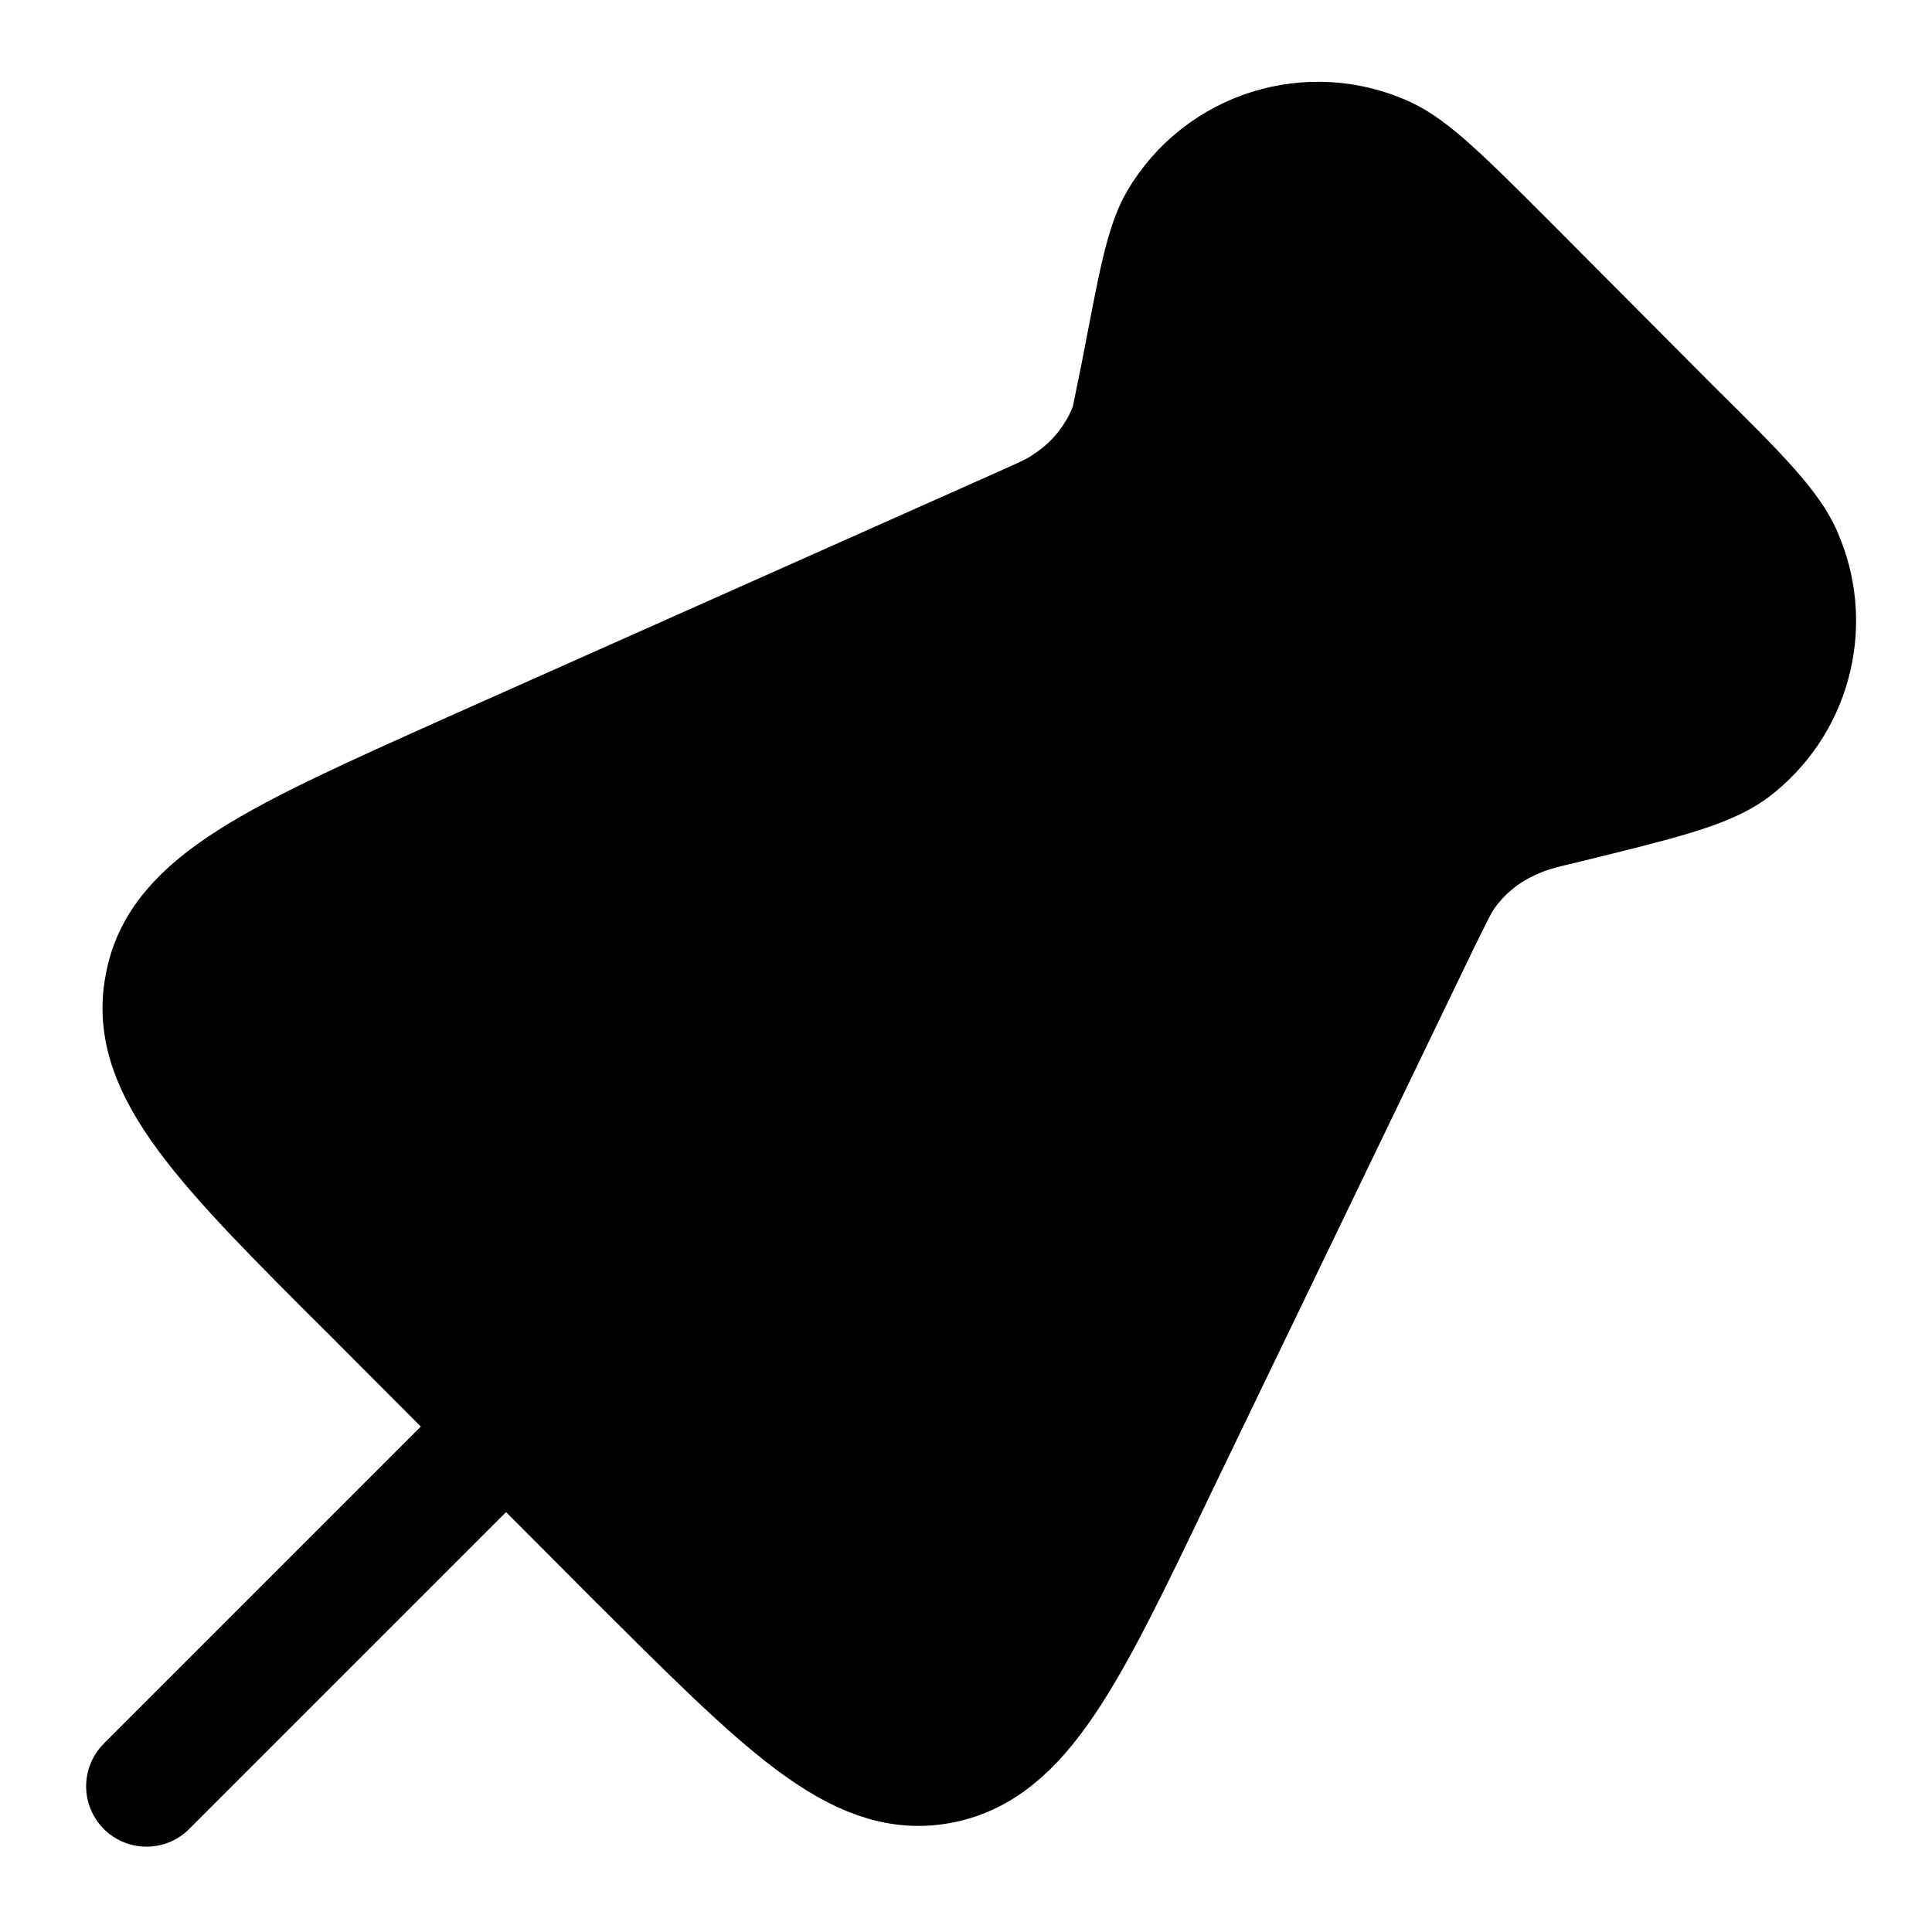
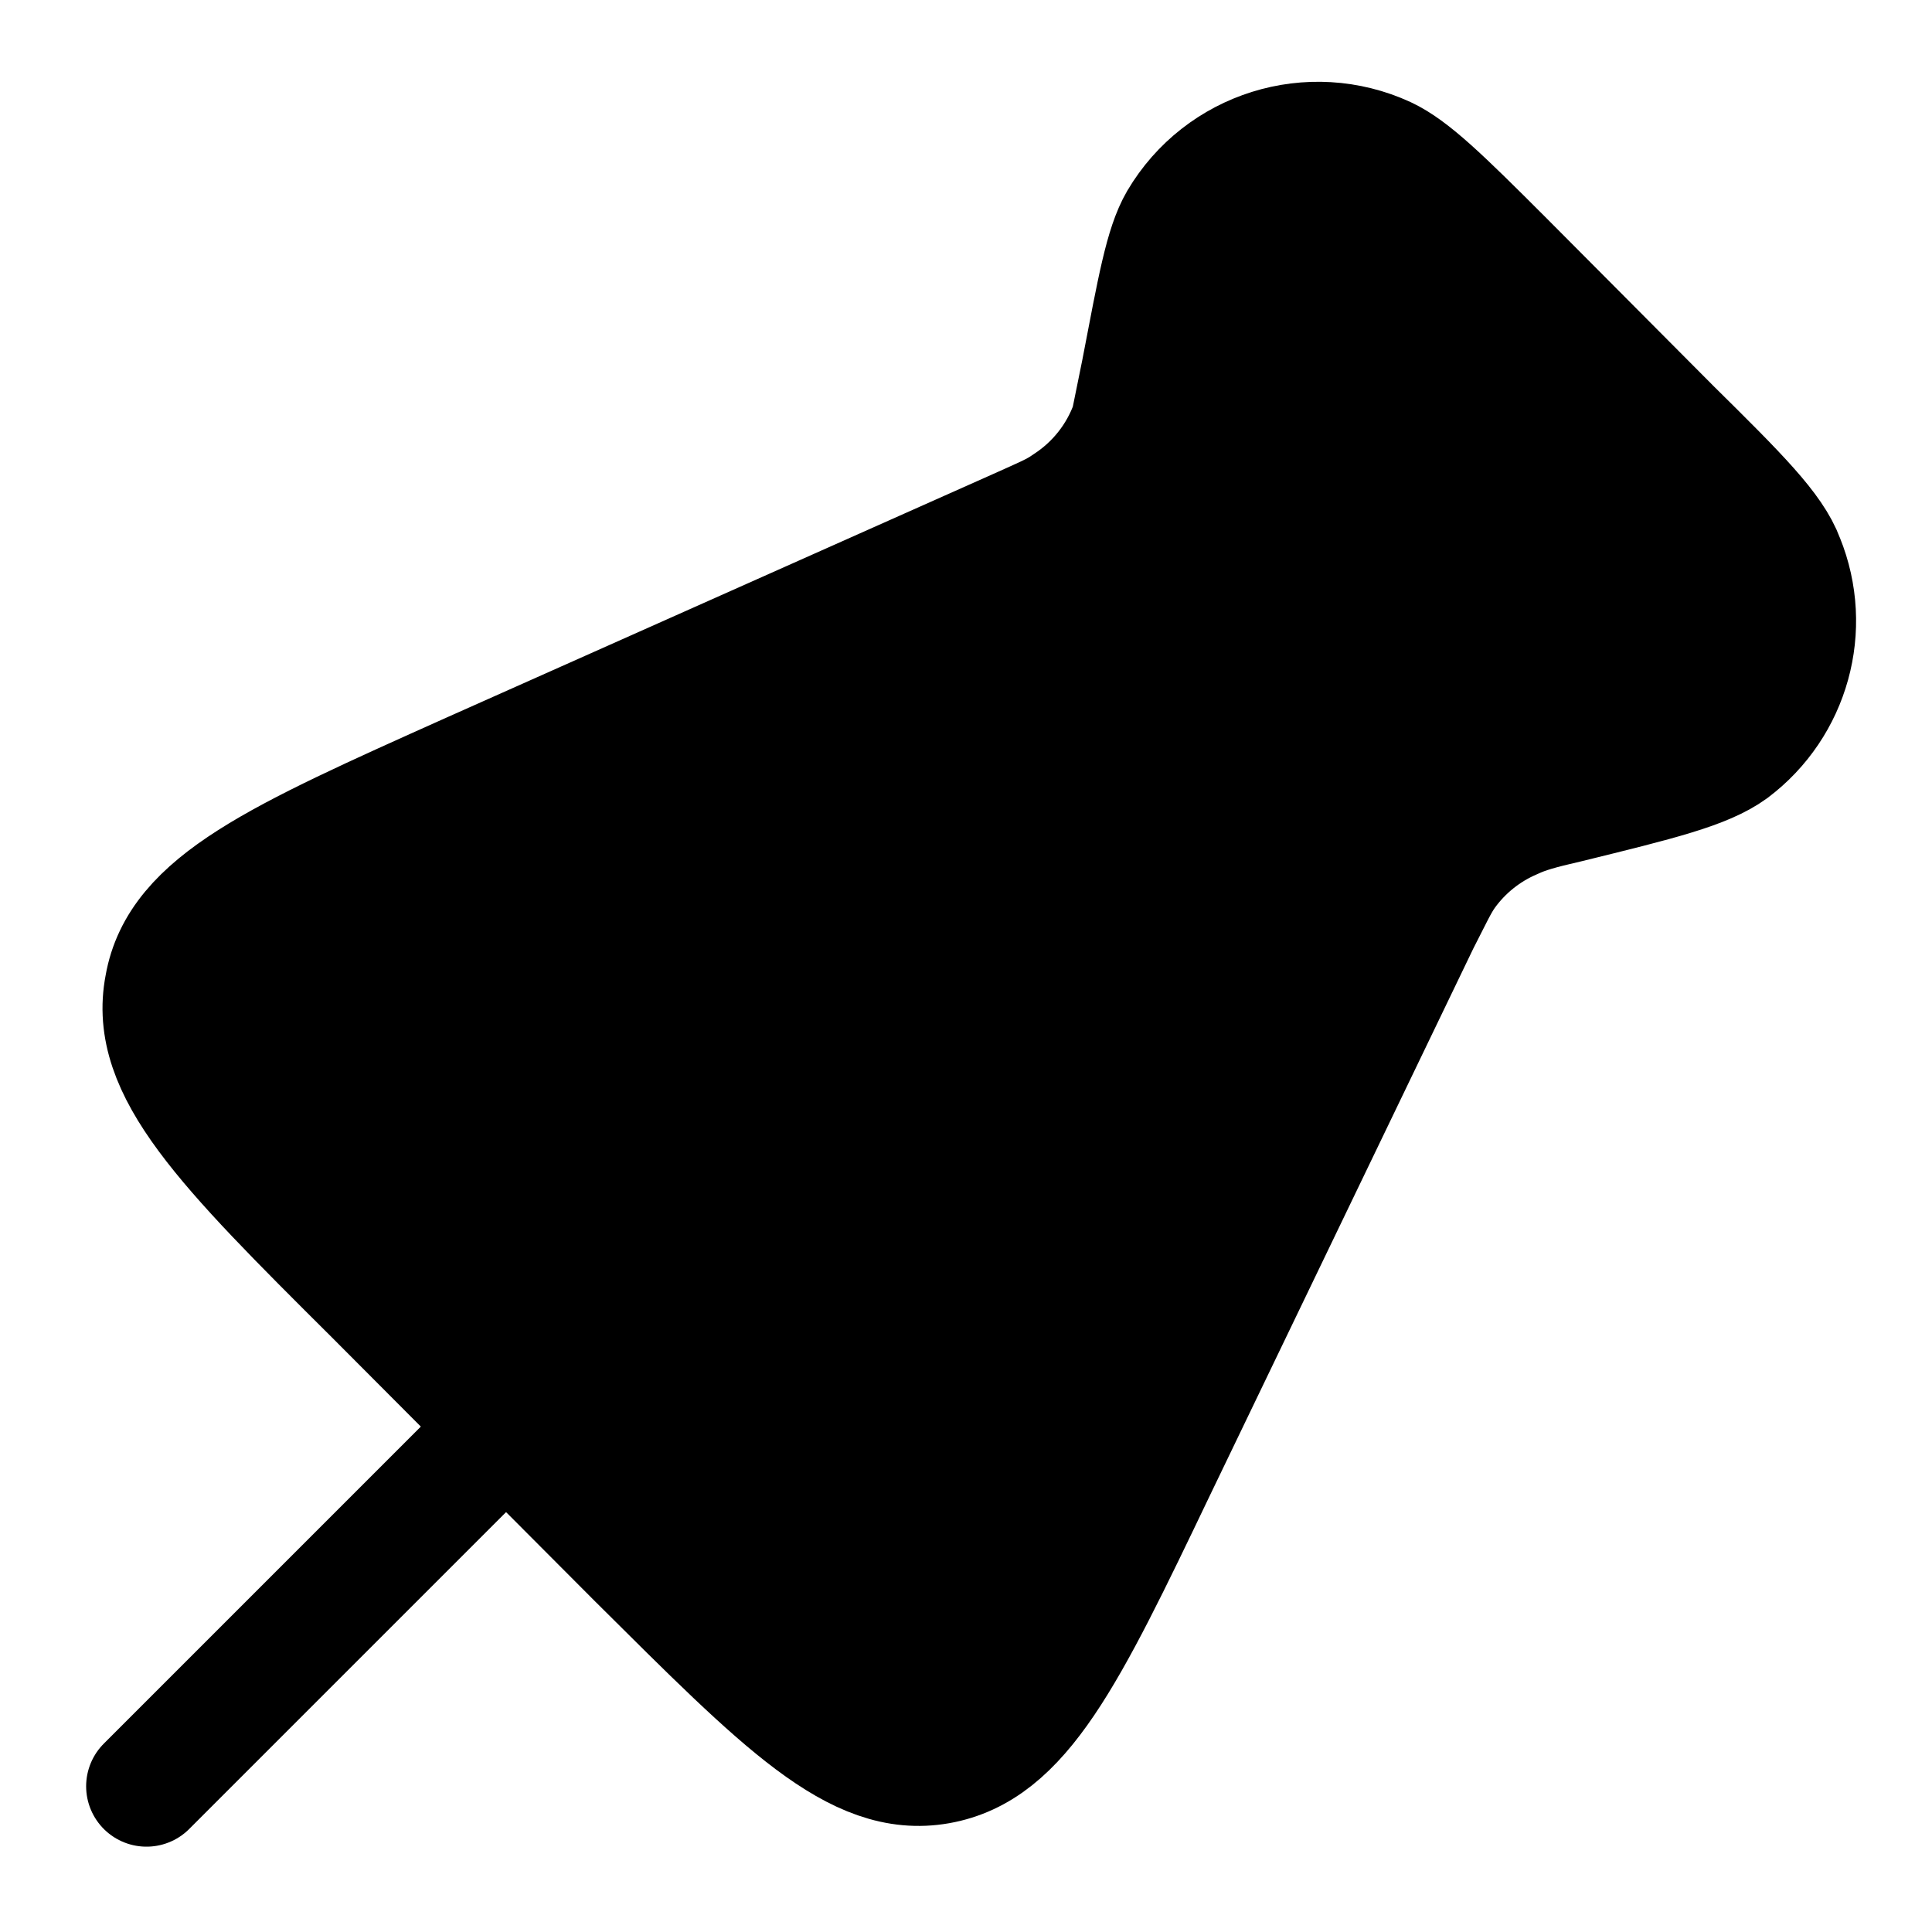
<svg xmlns="http://www.w3.org/2000/svg" width="24" height="24" viewBox="0 0 24 24" fill="none">
-   <path d="M4.65 16.08c-1.87-1.86-2.8-2.8-2.6-3.83.18-1.03 1.39-1.57 3.8-2.65l6.8-3.03c.31-.14.46-.2.6-.3a2 2 0 0 0 .8-1.01l.13-.64c.2-1.04.29-1.56.47-1.87a2 2 0 0 1 2.56-.8c.32.15.7.52 1.45 1.27l2.1 2.11c.84.83 1.26 1.25 1.4 1.63a2 2 0 0 1-.65 2.35c-.33.24-.9.38-2.04.66-.35.08-.52.13-.67.2a2 2 0 0 0-.84.67c-.1.14-.17.3-.33.62l-3.28 6.8c-1.11 2.32-1.67 3.47-2.69 3.65s-1.92-.74-3.74-2.55z" fill="currentColor" stroke="currentColor" stroke-width="1.5" stroke-linecap="round" stroke-linejoin="round" />
+   <path d="M4.67 16.08c-1.86-1.86-2.8-2.8-2.6-3.83s1.4-1.57 3.8-2.65l6.79-3.03c.3-.13.45-.2.58-.28a2 2 0 0 0 .8-1.02c.05-.15.08-.31.14-.64.19-1.03.28-1.55.46-1.85a2 2 0 0 1 2.57-.8c.32.14.7.51 1.44 1.26l2.1 2.1c.83.83 1.24 1.24 1.4 1.62a2 2 0 0 1-.67 2.35c-.32.25-.89.38-2.03.66-.34.08-.5.13-.66.2a2 2 0 0 0-.84.67c-.1.14-.17.3-.33.61l-3.27 6.79c-1.11 2.31-1.67 3.47-2.69 3.64-1.01.17-1.92-.73-3.74-2.55z" fill="currentColor" />
+   <path d="M4.65 16.08c-1.87-1.86-2.8-2.8-2.6-3.83.18-1.03 1.39-1.57 3.8-2.65l6.8-3.03c.31-.14.46-.2.6-.3a2 2 0 0 0 .8-1.01l.13-.64c.2-1.04.29-1.56.47-1.87a2 2 0 0 1 2.56-.8c.32.15.7.52 1.45 1.27l2.1 2.11c.84.83 1.26 1.25 1.4 1.63a2 2 0 0 1-.65 2.35c-.33.24-.9.38-2.04.66-.35.08-.52.13-.67.2a2 2 0 0 0-.84.67c-.1.14-.17.3-.33.61l-3.28 6.81c-1.11 2.32-1.67 3.47-2.69 3.65s-1.92-.74-3.74-2.55z" stroke="currentColor" stroke-width="1.5" stroke-linecap="round" stroke-linejoin="round" />
  <path d="m1.82 22.19 4.21-4.21" stroke="currentColor" stroke-width="1.5" stroke-linecap="round" stroke-linejoin="round" />
</svg>
